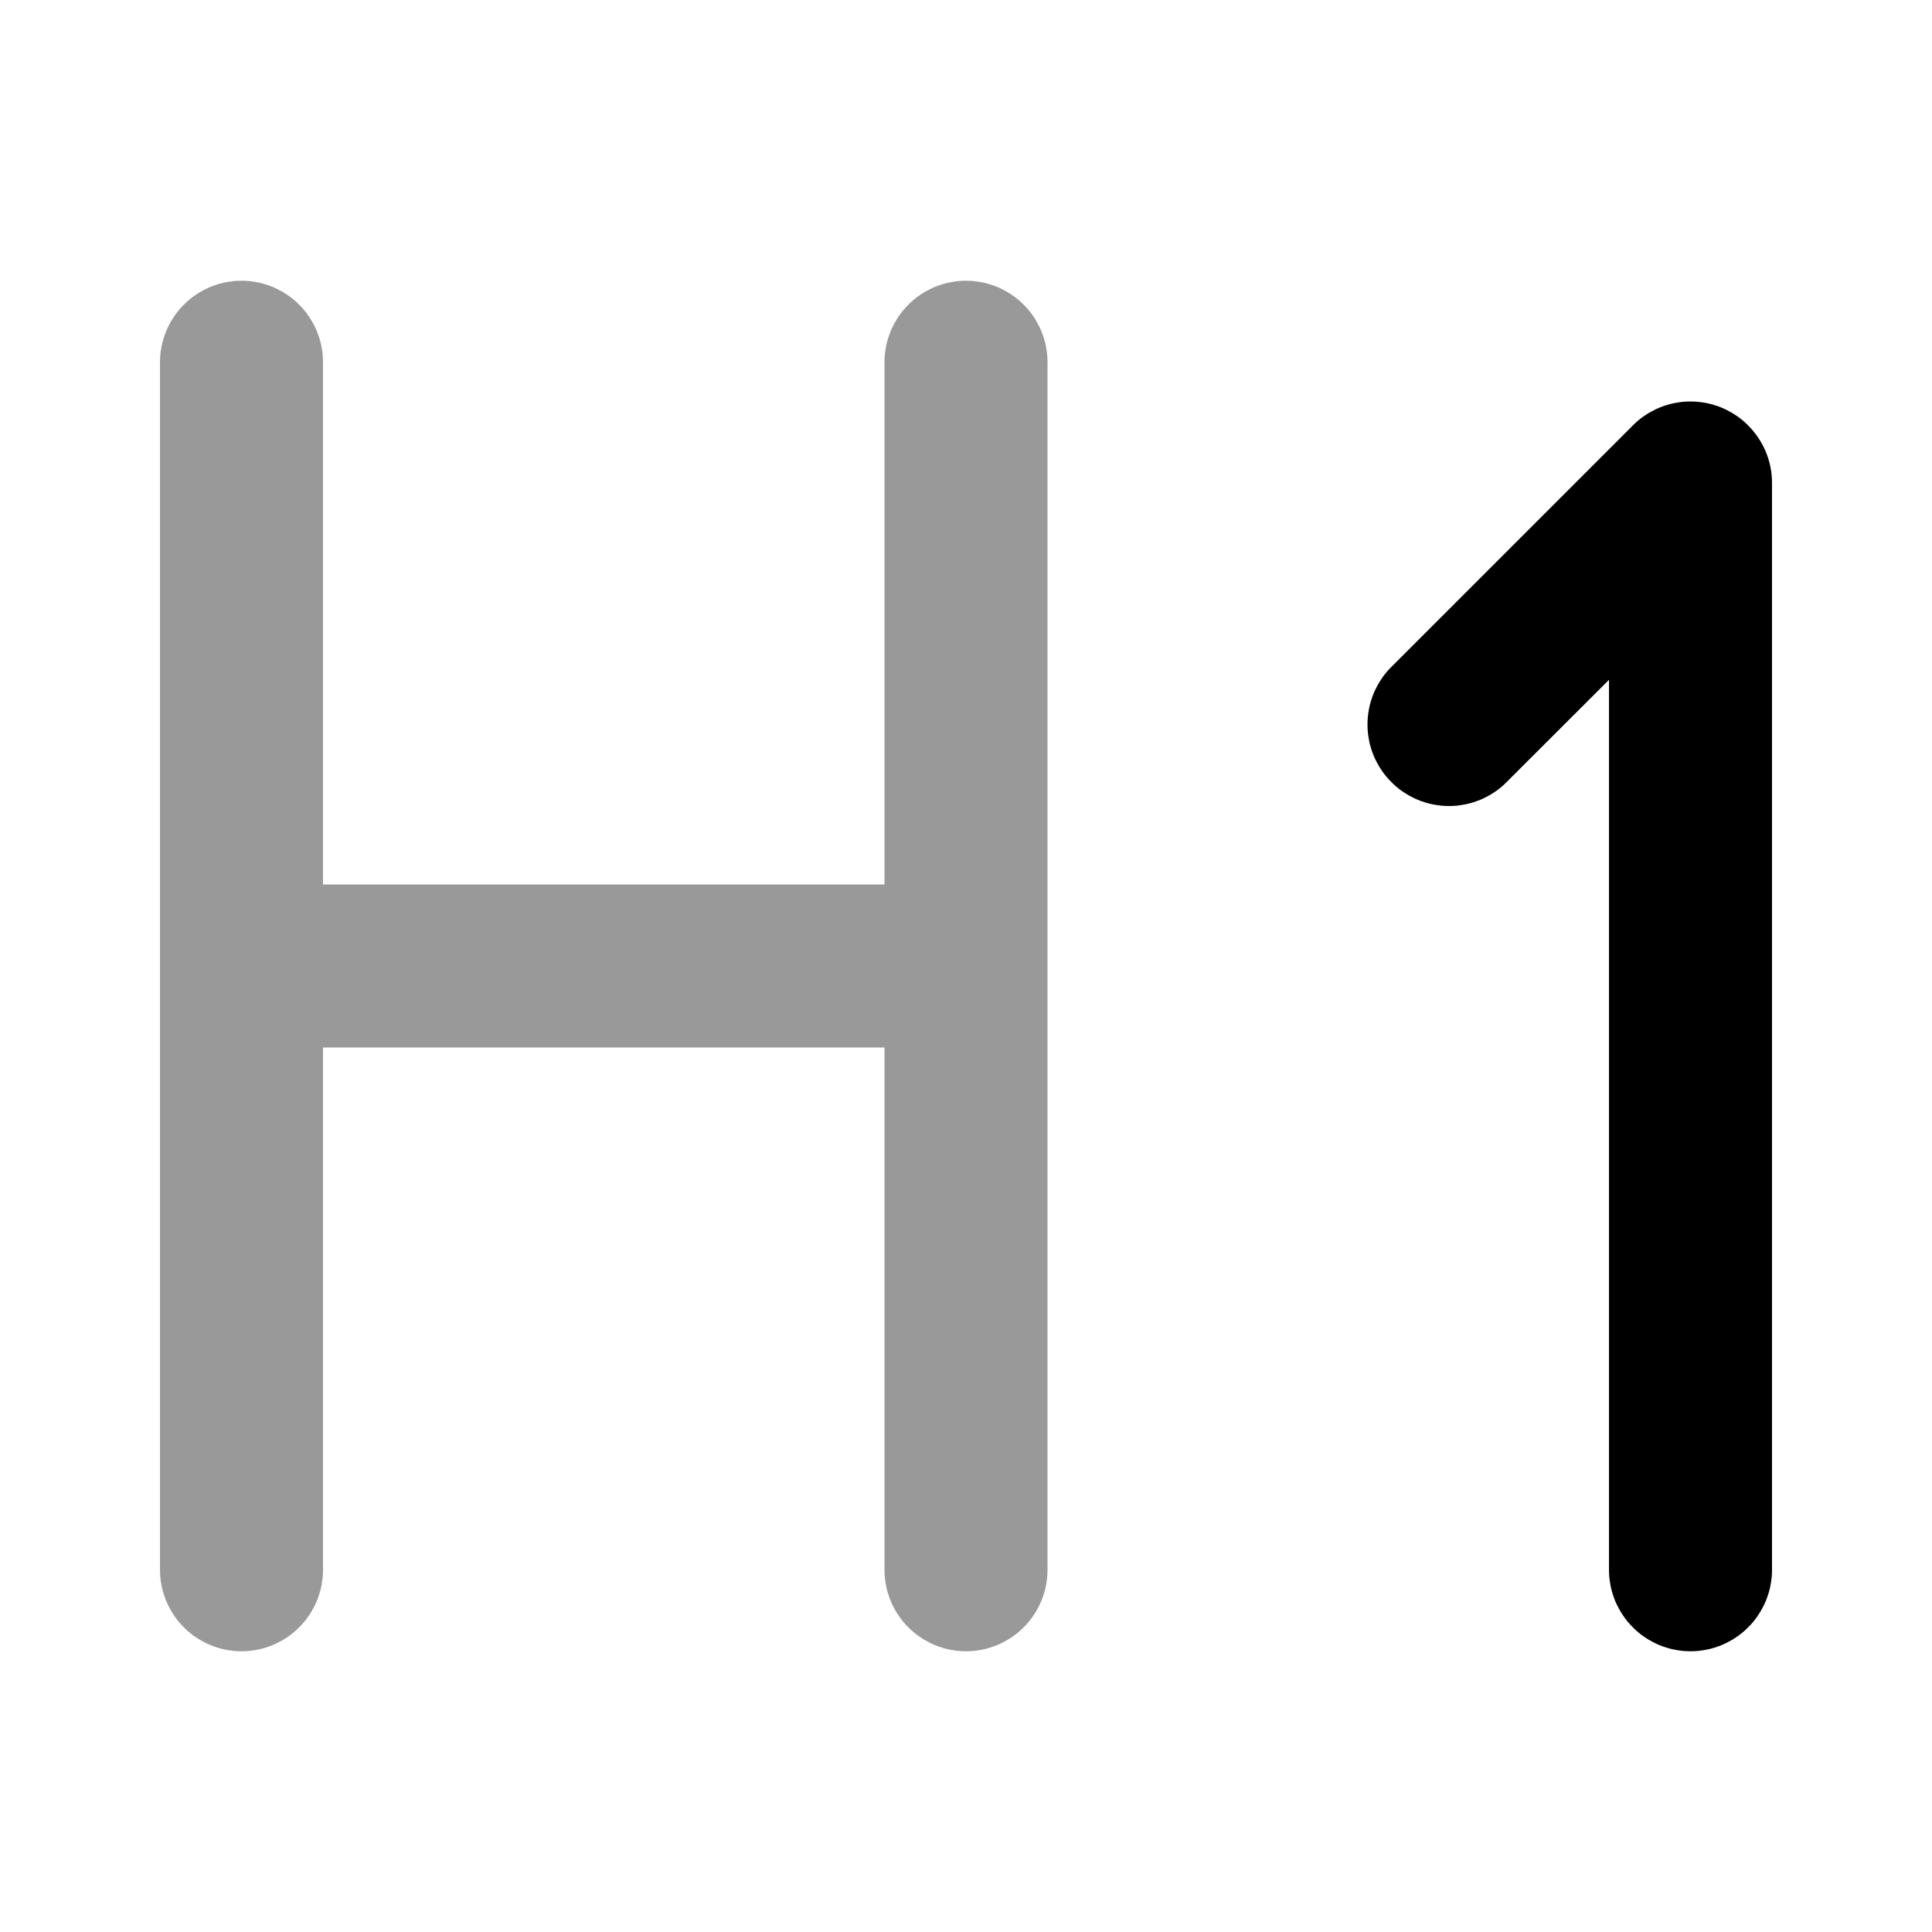
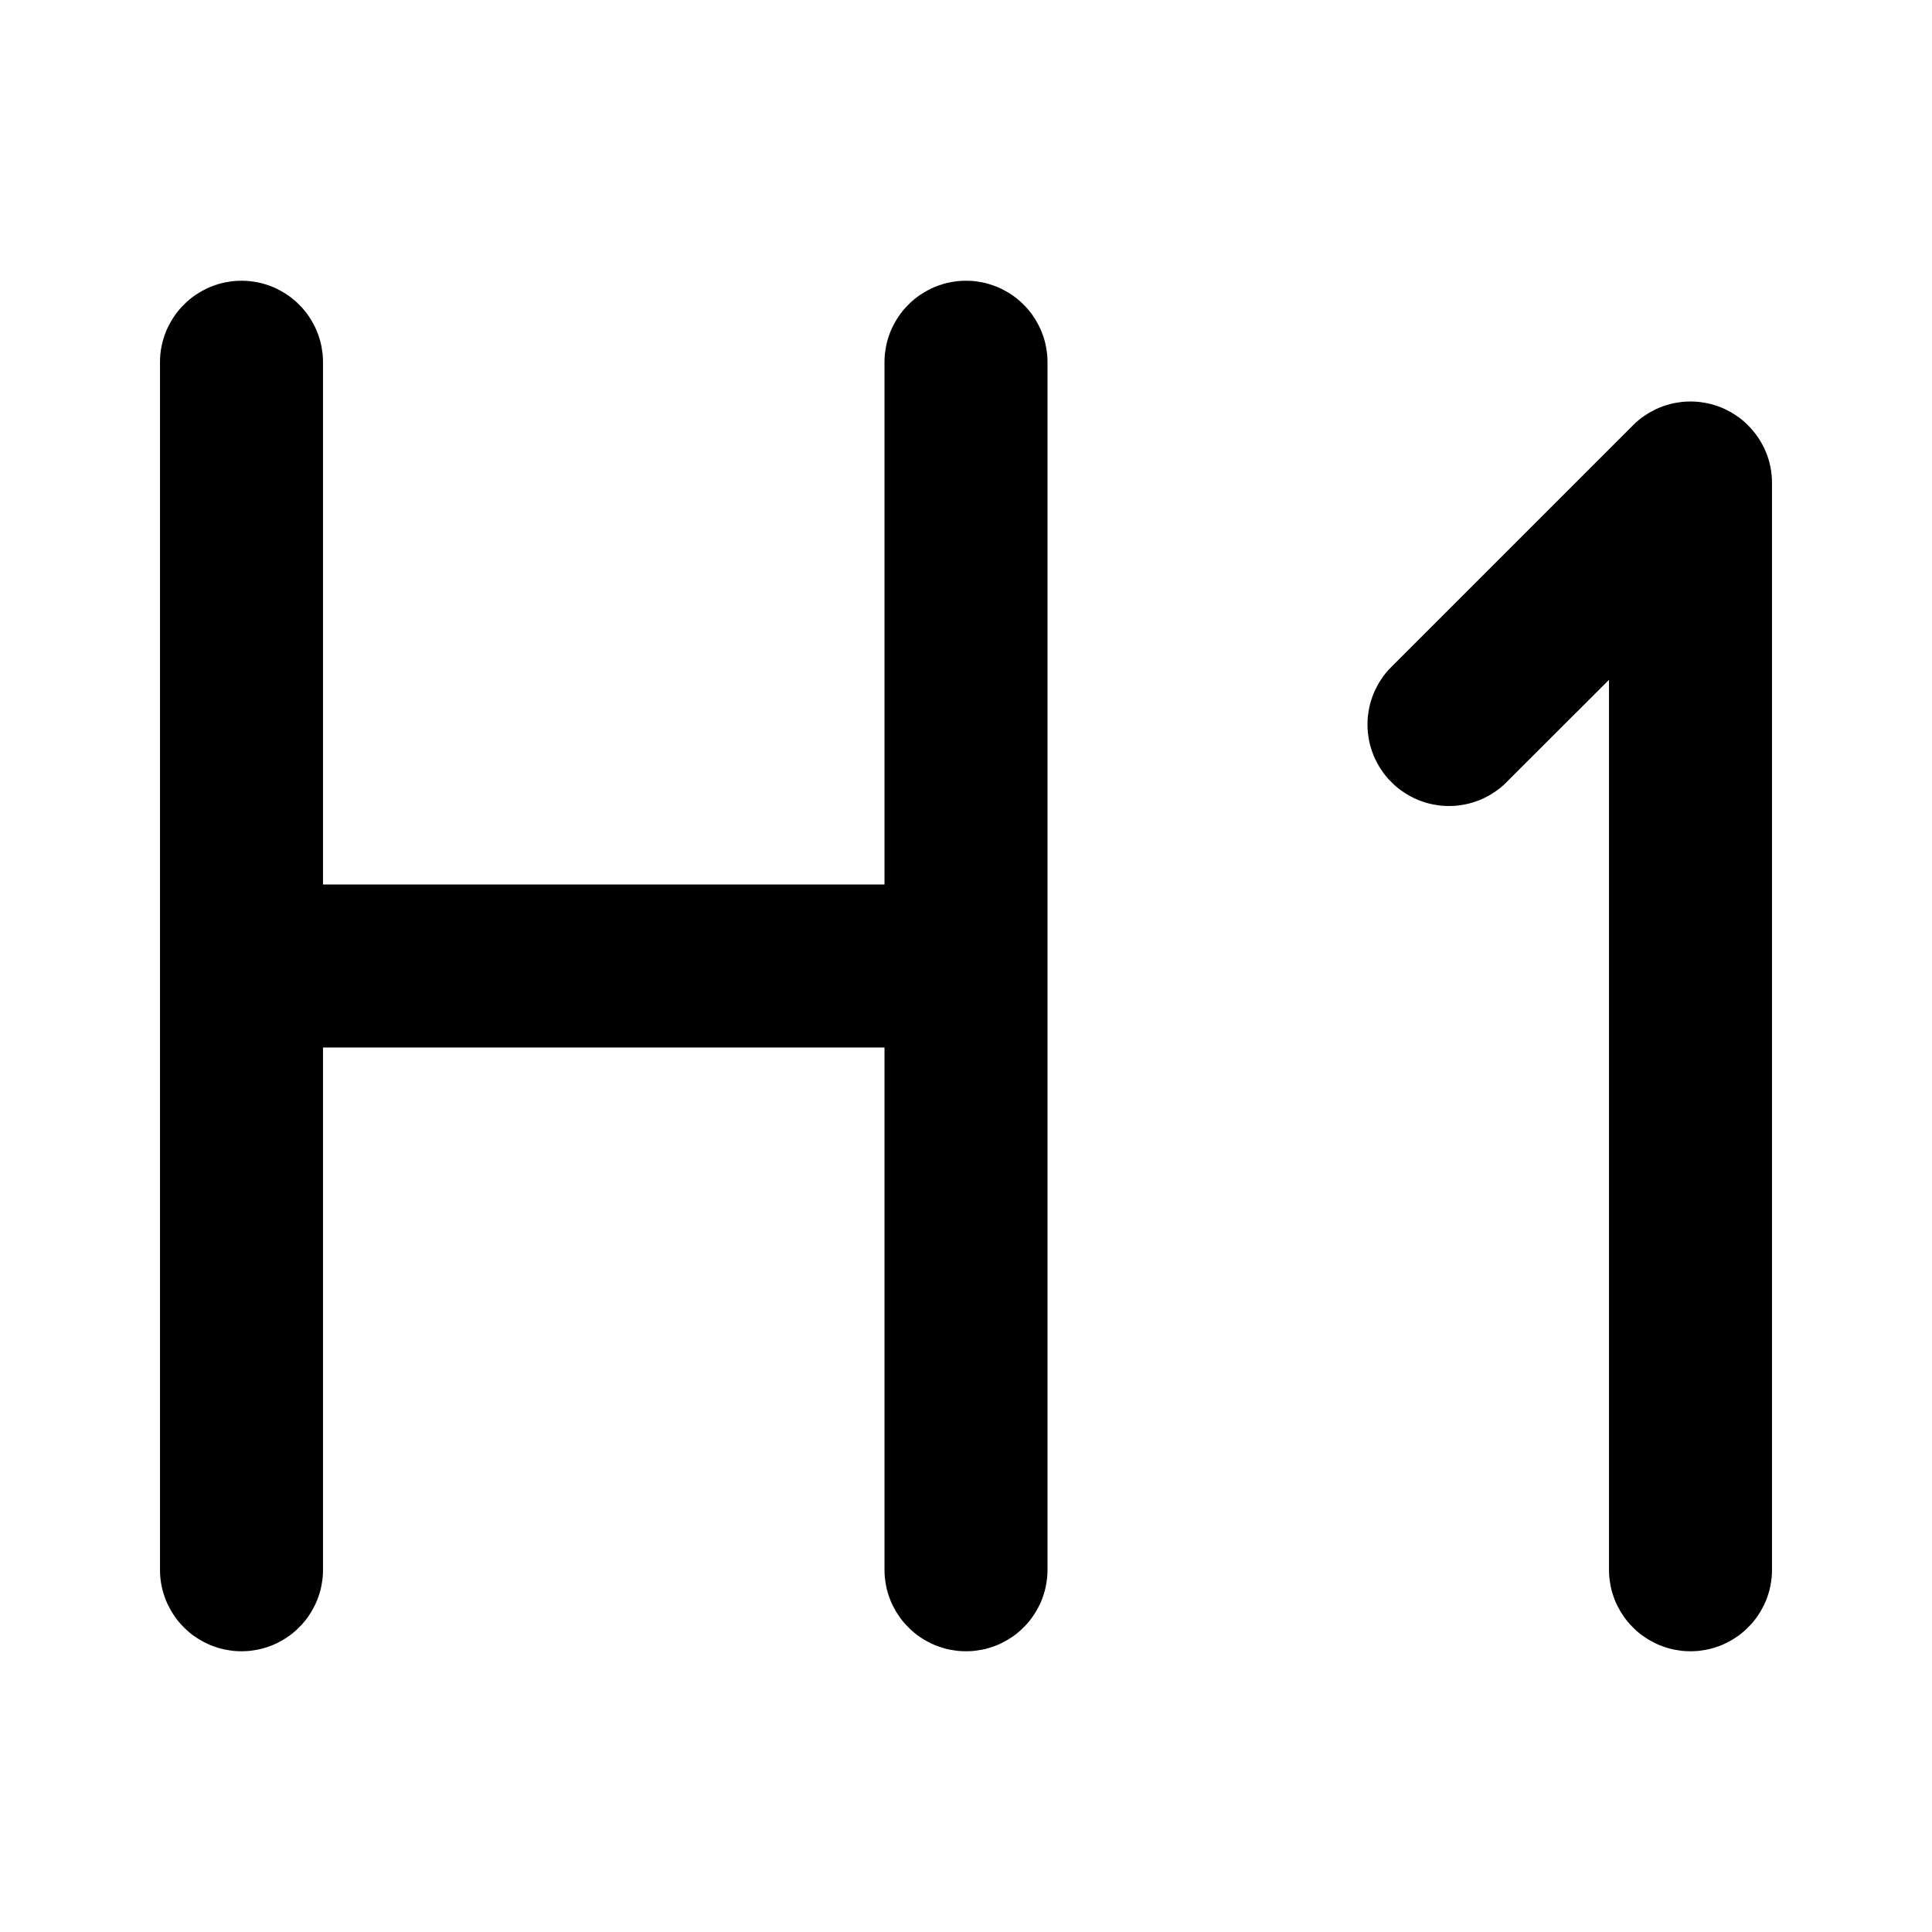
<svg xmlns="http://www.w3.org/2000/svg" fill="none" viewBox="0 0 16 16">
-   <path d="M8.675 3V13Q8.675 13.033 8.672 13.066Q8.668 13.099 8.662 13.132Q8.656 13.164 8.646 13.196Q8.636 13.228 8.624 13.258Q8.611 13.289 8.595 13.318Q8.58 13.347 8.561 13.375Q8.543 13.403 8.522 13.428Q8.501 13.454 8.477 13.477Q8.454 13.501 8.428 13.522Q8.403 13.543 8.375 13.561Q8.347 13.58 8.318 13.595Q8.289 13.611 8.258 13.624Q8.228 13.636 8.196 13.646Q8.164 13.656 8.132 13.662Q8.099 13.668 8.066 13.672Q8.033 13.675 8 13.675Q7.967 13.675 7.934 13.672Q7.901 13.668 7.868 13.662Q7.836 13.656 7.804 13.646Q7.772 13.636 7.742 13.624Q7.711 13.611 7.682 13.595Q7.653 13.58 7.625 13.561Q7.597 13.543 7.572 13.522Q7.546 13.501 7.523 13.477Q7.499 13.454 7.478 13.428Q7.457 13.403 7.439 13.375Q7.42 13.347 7.405 13.318Q7.389 13.289 7.376 13.258Q7.364 13.228 7.354 13.196Q7.344 13.164 7.338 13.132Q7.332 13.099 7.328 13.066Q7.325 13.033 7.325 13V8.675H2.675V13Q2.675 13.033 2.672 13.066Q2.668 13.099 2.662 13.132Q2.656 13.164 2.646 13.196Q2.636 13.228 2.624 13.258Q2.611 13.289 2.595 13.318Q2.58 13.347 2.561 13.375Q2.543 13.403 2.522 13.428Q2.501 13.454 2.477 13.477Q2.454 13.501 2.428 13.522Q2.403 13.543 2.375 13.561Q2.347 13.58 2.318 13.595Q2.289 13.611 2.258 13.624Q2.228 13.636 2.196 13.646Q2.164 13.656 2.132 13.662Q2.099 13.668 2.066 13.672Q2.033 13.675 2 13.675Q1.967 13.675 1.934 13.672Q1.901 13.668 1.868 13.662Q1.836 13.656 1.804 13.646Q1.772 13.636 1.742 13.624Q1.711 13.611 1.682 13.595Q1.653 13.58 1.625 13.561Q1.597 13.543 1.572 13.522Q1.546 13.501 1.523 13.477Q1.499 13.454 1.478 13.428Q1.457 13.403 1.439 13.375Q1.42 13.347 1.405 13.318Q1.389 13.289 1.376 13.258Q1.364 13.228 1.354 13.196Q1.344 13.164 1.338 13.132Q1.331 13.099 1.328 13.066Q1.325 13.033 1.325 13V3Q1.325 2.967 1.328 2.934Q1.331 2.901 1.338 2.868Q1.344 2.836 1.354 2.804Q1.364 2.772 1.376 2.742Q1.389 2.711 1.405 2.682Q1.42 2.653 1.439 2.625Q1.457 2.597 1.478 2.572Q1.499 2.546 1.523 2.523Q1.546 2.499 1.572 2.478Q1.597 2.457 1.625 2.439Q1.653 2.42 1.682 2.405Q1.711 2.389 1.742 2.376Q1.772 2.364 1.804 2.354Q1.836 2.344 1.868 2.338Q1.901 2.332 1.934 2.328Q1.967 2.325 2 2.325Q2.033 2.325 2.066 2.328Q2.099 2.332 2.132 2.338Q2.164 2.344 2.196 2.354Q2.228 2.364 2.258 2.376Q2.289 2.389 2.318 2.405Q2.347 2.42 2.375 2.439Q2.403 2.457 2.428 2.478Q2.454 2.499 2.477 2.523Q2.501 2.546 2.522 2.572Q2.543 2.597 2.561 2.625Q2.58 2.653 2.595 2.682Q2.611 2.711 2.624 2.742Q2.636 2.772 2.646 2.804Q2.656 2.836 2.662 2.868Q2.668 2.901 2.672 2.934Q2.675 2.967 2.675 3V7.325H7.325V3Q7.325 2.967 7.328 2.934Q7.332 2.901 7.338 2.868Q7.344 2.836 7.354 2.804Q7.364 2.772 7.376 2.742Q7.389 2.711 7.405 2.682Q7.42 2.653 7.439 2.625Q7.457 2.597 7.478 2.572Q7.499 2.546 7.523 2.523Q7.546 2.499 7.572 2.478Q7.597 2.457 7.625 2.439Q7.653 2.42 7.682 2.405Q7.711 2.389 7.742 2.376Q7.772 2.364 7.804 2.354Q7.836 2.344 7.868 2.338Q7.901 2.332 7.934 2.328Q7.967 2.325 8 2.325Q8.033 2.325 8.066 2.328Q8.099 2.332 8.132 2.338Q8.164 2.344 8.196 2.354Q8.228 2.364 8.258 2.376Q8.289 2.389 8.318 2.405Q8.347 2.42 8.375 2.439Q8.403 2.457 8.428 2.478Q8.454 2.499 8.477 2.523Q8.501 2.546 8.522 2.572Q8.543 2.597 8.561 2.625Q8.58 2.653 8.595 2.682Q8.611 2.711 8.624 2.742Q8.636 2.772 8.646 2.804Q8.656 2.836 8.662 2.868Q8.668 2.901 8.672 2.934Q8.675 2.967 8.675 3Z" fill="currentColor" opacity="0.4" />
-   <path d="M11.523 5.523 13.523 3.523Q13.546 3.499 13.572 3.478Q13.597 3.457 13.625 3.439Q13.653 3.42 13.682 3.405Q13.711 3.389 13.742 3.376Q13.772 3.364 13.804 3.354Q13.836 3.344 13.868 3.338Q13.901 3.332 13.934 3.328Q13.967 3.325 14 3.325Q14.033 3.325 14.066 3.328Q14.099 3.332 14.132 3.338Q14.164 3.344 14.196 3.354Q14.228 3.364 14.258 3.376Q14.289 3.389 14.318 3.405Q14.347 3.42 14.375 3.439Q14.403 3.457 14.428 3.478Q14.454 3.499 14.477 3.523Q14.572 3.618 14.624 3.742Q14.675 3.866 14.675 4V13Q14.675 13.033 14.672 13.066Q14.668 13.099 14.662 13.132Q14.656 13.164 14.646 13.196Q14.636 13.228 14.624 13.258Q14.611 13.289 14.595 13.318Q14.58 13.347 14.561 13.375Q14.543 13.403 14.522 13.428Q14.501 13.454 14.477 13.477Q14.454 13.501 14.428 13.522Q14.403 13.543 14.375 13.561Q14.347 13.58 14.318 13.595Q14.289 13.611 14.258 13.624Q14.228 13.636 14.196 13.646Q14.164 13.656 14.132 13.662Q14.099 13.668 14.066 13.672Q14.033 13.675 14 13.675Q13.967 13.675 13.934 13.672Q13.901 13.668 13.868 13.662Q13.836 13.656 13.804 13.646Q13.772 13.636 13.742 13.624Q13.711 13.611 13.682 13.595Q13.653 13.58 13.625 13.561Q13.597 13.543 13.572 13.522Q13.546 13.501 13.523 13.477Q13.499 13.454 13.478 13.428Q13.457 13.403 13.439 13.375Q13.42 13.347 13.405 13.318Q13.389 13.289 13.376 13.258Q13.364 13.228 13.354 13.196Q13.344 13.164 13.338 13.132Q13.332 13.099 13.328 13.066Q13.325 13.033 13.325 13V5.63L12.477 6.477Q12.454 6.501 12.428 6.522Q12.403 6.543 12.375 6.561Q12.347 6.58 12.318 6.595Q12.289 6.611 12.258 6.624Q12.228 6.636 12.196 6.646Q12.164 6.656 12.132 6.662Q12.099 6.668 12.066 6.672Q12.033 6.675 12 6.675Q11.967 6.675 11.934 6.672Q11.901 6.668 11.868 6.662Q11.836 6.656 11.804 6.646Q11.772 6.636 11.742 6.624Q11.711 6.611 11.682 6.595Q11.653 6.58 11.625 6.561Q11.597 6.543 11.572 6.522Q11.546 6.501 11.523 6.477Q11.499 6.454 11.478 6.428Q11.457 6.403 11.439 6.375Q11.42 6.347 11.405 6.318Q11.389 6.289 11.376 6.258Q11.364 6.228 11.354 6.196Q11.344 6.164 11.338 6.132Q11.332 6.099 11.328 6.066Q11.325 6.033 11.325 6Q11.325 5.967 11.328 5.934Q11.332 5.901 11.338 5.868Q11.344 5.836 11.354 5.804Q11.364 5.772 11.376 5.742Q11.389 5.711 11.405 5.682Q11.42 5.653 11.439 5.625Q11.457 5.597 11.478 5.572Q11.499 5.546 11.523 5.523Z" fill="currentColor" />
+   <path d="M8.675 3V13Q8.675 13.033 8.672 13.066Q8.668 13.099 8.662 13.132Q8.656 13.164 8.646 13.196Q8.636 13.228 8.624 13.258Q8.611 13.289 8.595 13.318Q8.58 13.347 8.561 13.375Q8.543 13.403 8.522 13.428Q8.501 13.454 8.477 13.477Q8.454 13.501 8.428 13.522Q8.403 13.543 8.375 13.561Q8.347 13.58 8.318 13.595Q8.289 13.611 8.258 13.624Q8.228 13.636 8.196 13.646Q8.164 13.656 8.132 13.662Q8.099 13.668 8.066 13.672Q8.033 13.675 8 13.675Q7.967 13.675 7.934 13.672Q7.901 13.668 7.868 13.662Q7.836 13.656 7.804 13.646Q7.772 13.636 7.742 13.624Q7.711 13.611 7.682 13.595Q7.653 13.58 7.625 13.561Q7.597 13.543 7.572 13.522Q7.546 13.501 7.523 13.477Q7.499 13.454 7.478 13.428Q7.457 13.403 7.439 13.375Q7.42 13.347 7.405 13.318Q7.389 13.289 7.376 13.258Q7.364 13.228 7.354 13.196Q7.344 13.164 7.338 13.132Q7.332 13.099 7.328 13.066Q7.325 13.033 7.325 13V8.675H2.675V13Q2.675 13.033 2.672 13.066Q2.668 13.099 2.662 13.132Q2.656 13.164 2.646 13.196Q2.636 13.228 2.624 13.258Q2.611 13.289 2.595 13.318Q2.58 13.347 2.561 13.375Q2.543 13.403 2.522 13.428Q2.501 13.454 2.477 13.477Q2.454 13.501 2.428 13.522Q2.403 13.543 2.375 13.561Q2.347 13.58 2.318 13.595Q2.289 13.611 2.258 13.624Q2.228 13.636 2.196 13.646Q2.164 13.656 2.132 13.662Q2.099 13.668 2.066 13.672Q2.033 13.675 2 13.675Q1.967 13.675 1.934 13.672Q1.901 13.668 1.868 13.662Q1.836 13.656 1.804 13.646Q1.772 13.636 1.742 13.624Q1.711 13.611 1.682 13.595Q1.653 13.58 1.625 13.561Q1.597 13.543 1.572 13.522Q1.546 13.501 1.523 13.477Q1.499 13.454 1.478 13.428Q1.457 13.403 1.439 13.375Q1.42 13.347 1.405 13.318Q1.389 13.289 1.376 13.258Q1.364 13.228 1.354 13.196Q1.344 13.164 1.338 13.132Q1.331 13.099 1.328 13.066Q1.325 13.033 1.325 13V3Q1.325 2.967 1.328 2.934Q1.331 2.901 1.338 2.868Q1.344 2.836 1.354 2.804Q1.364 2.772 1.376 2.742Q1.389 2.711 1.405 2.682Q1.42 2.653 1.439 2.625Q1.457 2.597 1.478 2.572Q1.499 2.546 1.523 2.523Q1.546 2.499 1.572 2.478Q1.597 2.457 1.625 2.439Q1.653 2.42 1.682 2.405Q1.711 2.389 1.742 2.376Q1.772 2.364 1.804 2.354Q1.836 2.344 1.868 2.338Q1.901 2.332 1.934 2.328Q1.967 2.325 2 2.325Q2.033 2.325 2.066 2.328Q2.099 2.332 2.132 2.338Q2.164 2.344 2.196 2.354Q2.228 2.364 2.258 2.376Q2.289 2.389 2.318 2.405Q2.347 2.42 2.375 2.439Q2.403 2.457 2.428 2.478Q2.454 2.499 2.477 2.523Q2.501 2.546 2.522 2.572Q2.543 2.597 2.561 2.625Q2.58 2.653 2.595 2.682Q2.611 2.711 2.624 2.742Q2.636 2.772 2.646 2.804Q2.656 2.836 2.662 2.868Q2.668 2.901 2.672 2.934Q2.675 2.967 2.675 3V7.325H7.325V3Q7.325 2.967 7.328 2.934Q7.332 2.901 7.338 2.868Q7.344 2.836 7.354 2.804Q7.364 2.772 7.376 2.742Q7.389 2.711 7.405 2.682Q7.42 2.653 7.439 2.625Q7.457 2.597 7.478 2.572Q7.499 2.546 7.523 2.523Q7.546 2.499 7.572 2.478Q7.597 2.457 7.625 2.439Q7.653 2.42 7.682 2.405Q7.711 2.389 7.742 2.376Q7.772 2.364 7.804 2.354Q7.836 2.344 7.868 2.338Q7.901 2.332 7.934 2.328Q7.967 2.325 8 2.325Q8.033 2.325 8.066 2.328Q8.099 2.332 8.132 2.338Q8.164 2.344 8.196 2.354Q8.228 2.364 8.258 2.376Q8.289 2.389 8.318 2.405Q8.347 2.42 8.375 2.439Q8.403 2.457 8.428 2.478Q8.454 2.499 8.477 2.523Q8.501 2.546 8.522 2.572Q8.543 2.597 8.561 2.625Q8.58 2.653 8.595 2.682Q8.611 2.711 8.624 2.742Q8.636 2.772 8.646 2.804Q8.656 2.836 8.662 2.868Q8.668 2.901 8.672 2.934Q8.675 2.967 8.675 3ZM11.523 5.523 13.523 3.523Q13.546 3.499 13.572 3.478Q13.597 3.457 13.625 3.439Q13.653 3.42 13.682 3.405Q13.711 3.389 13.742 3.376Q13.772 3.364 13.804 3.354Q13.836 3.344 13.868 3.338Q13.901 3.332 13.934 3.328Q13.967 3.325 14 3.325Q14.033 3.325 14.066 3.328Q14.099 3.332 14.132 3.338Q14.164 3.344 14.196 3.354Q14.228 3.364 14.258 3.376Q14.289 3.389 14.318 3.405Q14.347 3.42 14.375 3.439Q14.403 3.457 14.428 3.478Q14.454 3.499 14.477 3.523Q14.572 3.618 14.624 3.742Q14.675 3.866 14.675 4V13Q14.675 13.033 14.672 13.066Q14.668 13.099 14.662 13.132Q14.656 13.164 14.646 13.196Q14.636 13.228 14.624 13.258Q14.611 13.289 14.595 13.318Q14.58 13.347 14.561 13.375Q14.543 13.403 14.522 13.428Q14.501 13.454 14.477 13.477Q14.454 13.501 14.428 13.522Q14.403 13.543 14.375 13.561Q14.347 13.58 14.318 13.595Q14.289 13.611 14.258 13.624Q14.228 13.636 14.196 13.646Q14.164 13.656 14.132 13.662Q14.099 13.668 14.066 13.672Q14.033 13.675 14 13.675Q13.967 13.675 13.934 13.672Q13.901 13.668 13.868 13.662Q13.836 13.656 13.804 13.646Q13.772 13.636 13.742 13.624Q13.711 13.611 13.682 13.595Q13.653 13.58 13.625 13.561Q13.597 13.543 13.572 13.522Q13.546 13.501 13.523 13.477Q13.499 13.454 13.478 13.428Q13.457 13.403 13.439 13.375Q13.42 13.347 13.405 13.318Q13.389 13.289 13.376 13.258Q13.364 13.228 13.354 13.196Q13.344 13.164 13.338 13.132Q13.332 13.099 13.328 13.066Q13.325 13.033 13.325 13V5.63L12.477 6.477Q12.454 6.501 12.428 6.522Q12.403 6.543 12.375 6.561Q12.347 6.58 12.318 6.595Q12.289 6.611 12.258 6.624Q12.228 6.636 12.196 6.646Q12.164 6.656 12.132 6.662Q12.099 6.668 12.066 6.672Q12.033 6.675 12 6.675Q11.967 6.675 11.934 6.672Q11.901 6.668 11.868 6.662Q11.836 6.656 11.804 6.646Q11.772 6.636 11.742 6.624Q11.711 6.611 11.682 6.595Q11.653 6.58 11.625 6.561Q11.597 6.543 11.572 6.522Q11.546 6.501 11.523 6.477Q11.499 6.454 11.478 6.428Q11.457 6.403 11.439 6.375Q11.42 6.347 11.405 6.318Q11.389 6.289 11.376 6.258Q11.364 6.228 11.354 6.196Q11.344 6.164 11.338 6.132Q11.332 6.099 11.328 6.066Q11.325 6.033 11.325 6Q11.325 5.967 11.328 5.934Q11.332 5.901 11.338 5.868Q11.344 5.836 11.354 5.804Q11.364 5.772 11.376 5.742Q11.389 5.711 11.405 5.682Q11.42 5.653 11.439 5.625Q11.457 5.597 11.478 5.572Q11.499 5.546 11.523 5.523Z" fill="currentColor" />
</svg>
